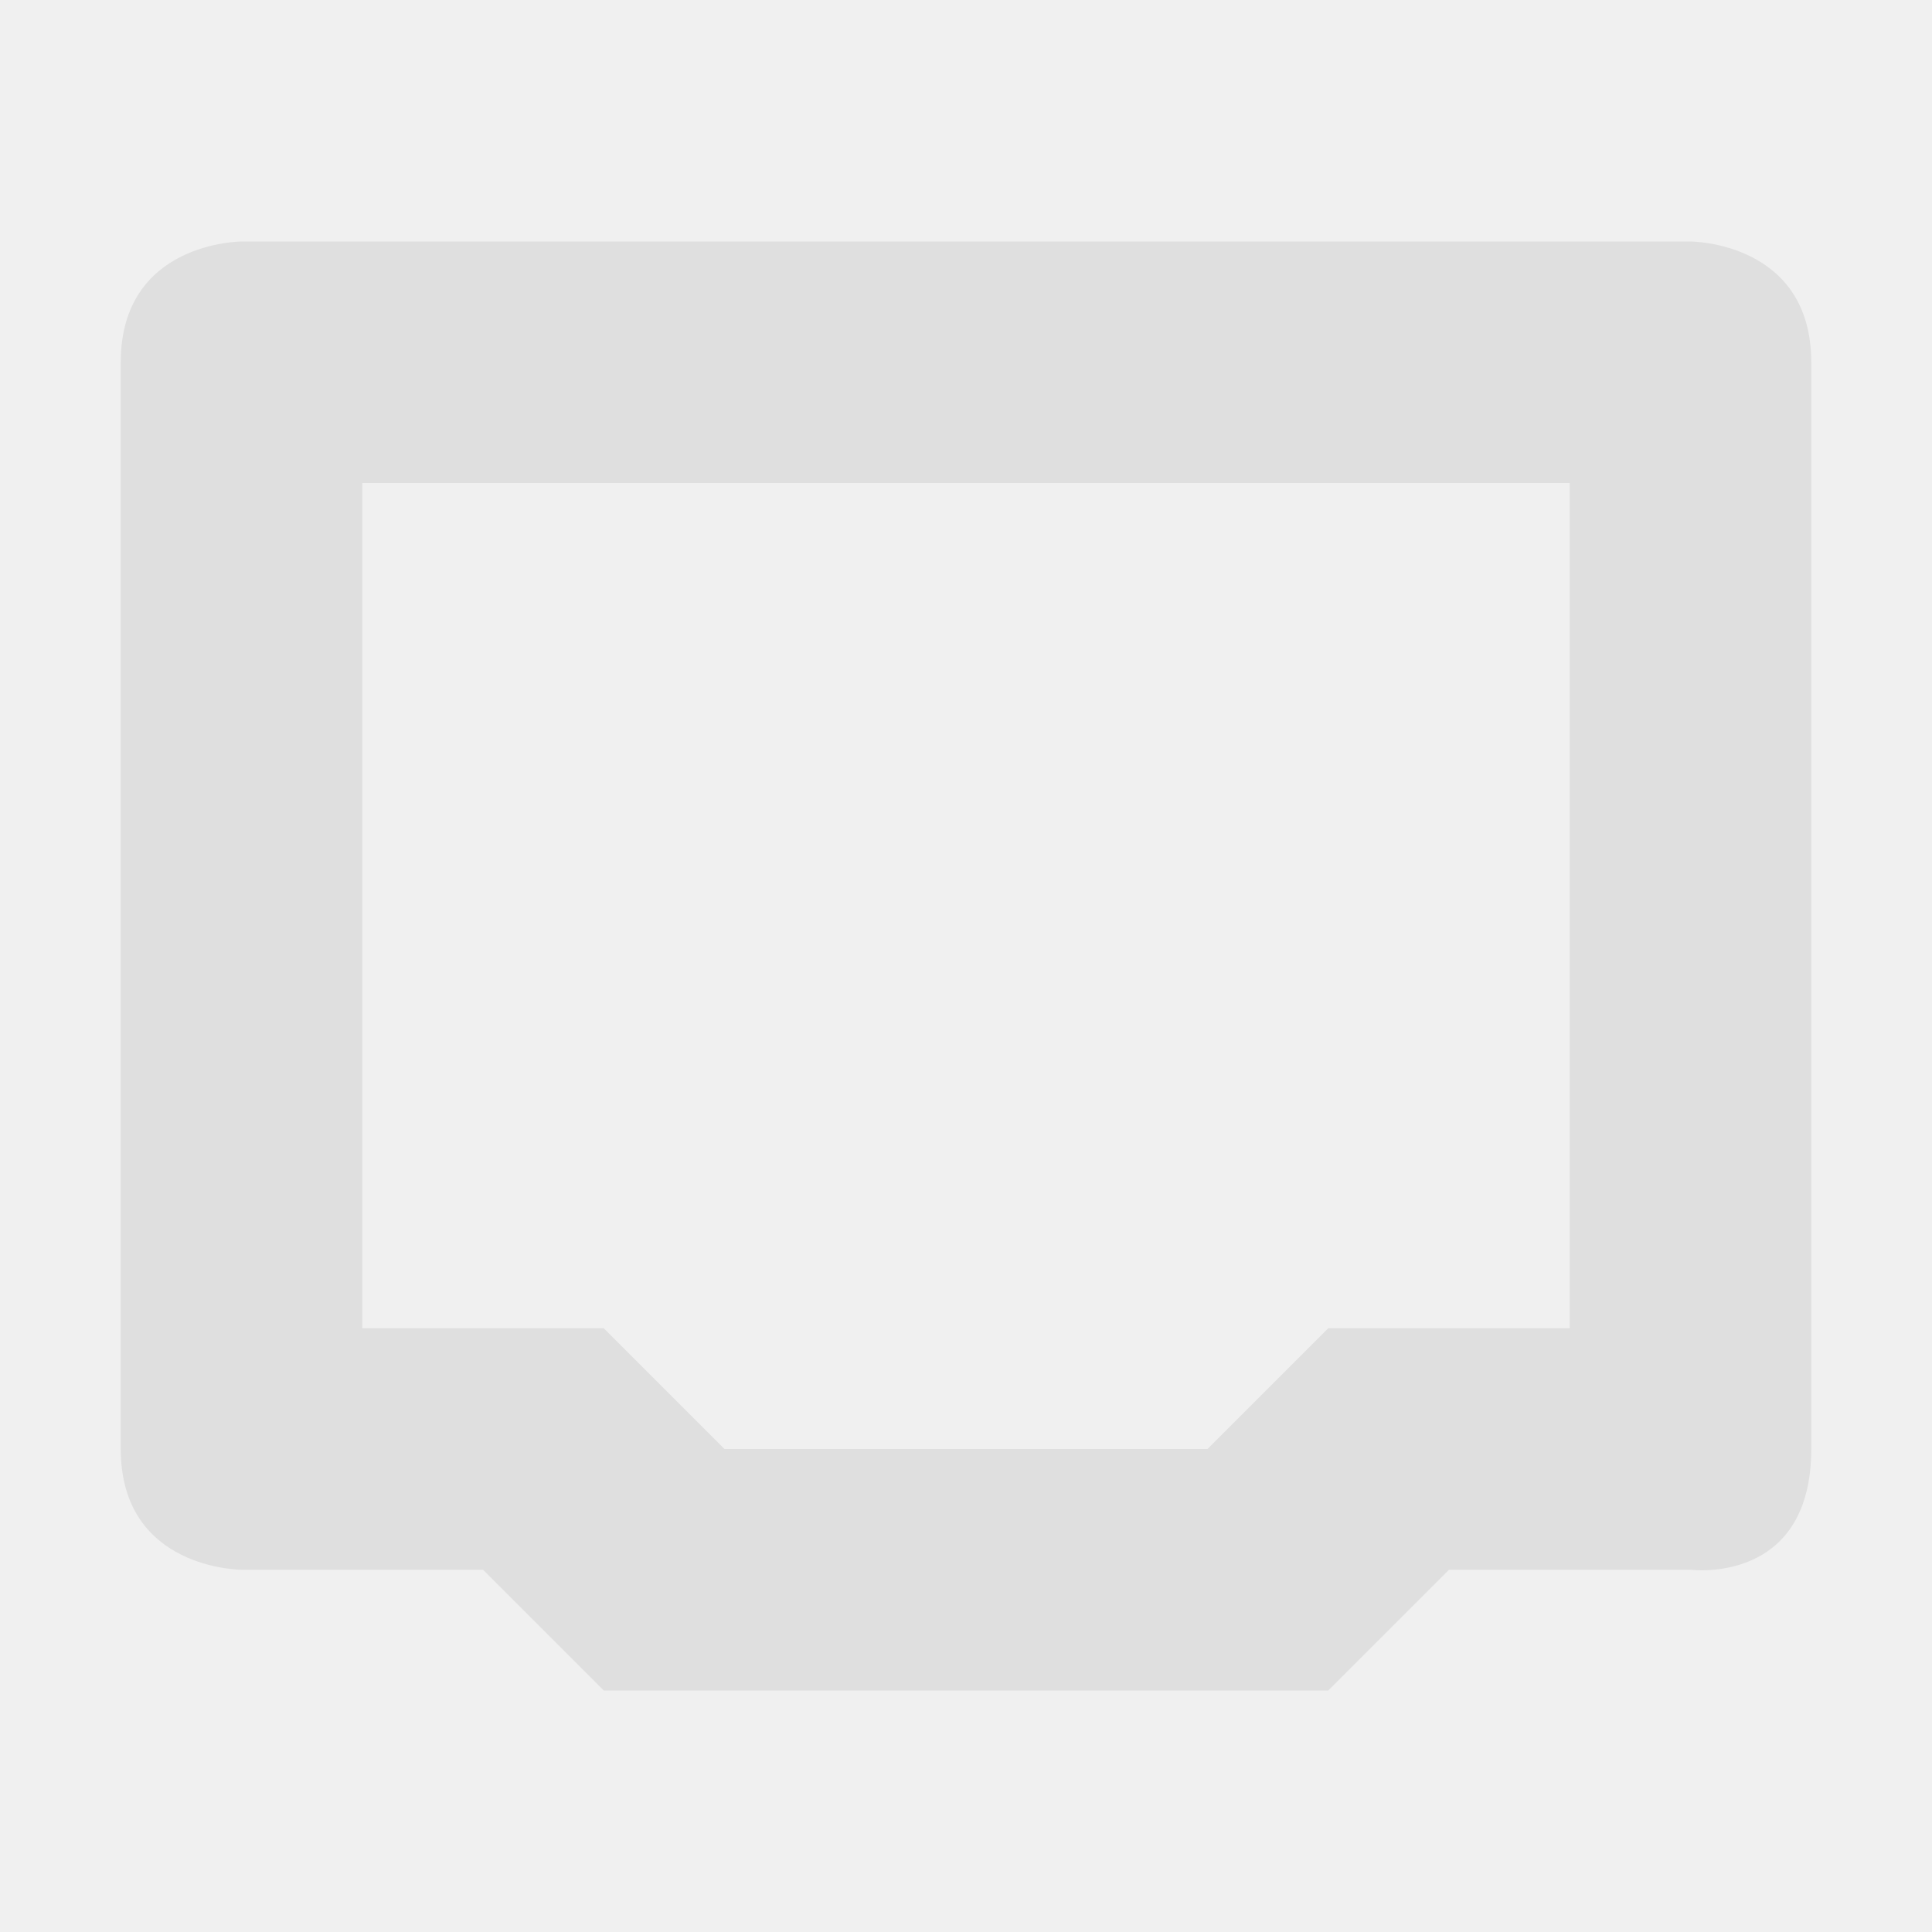
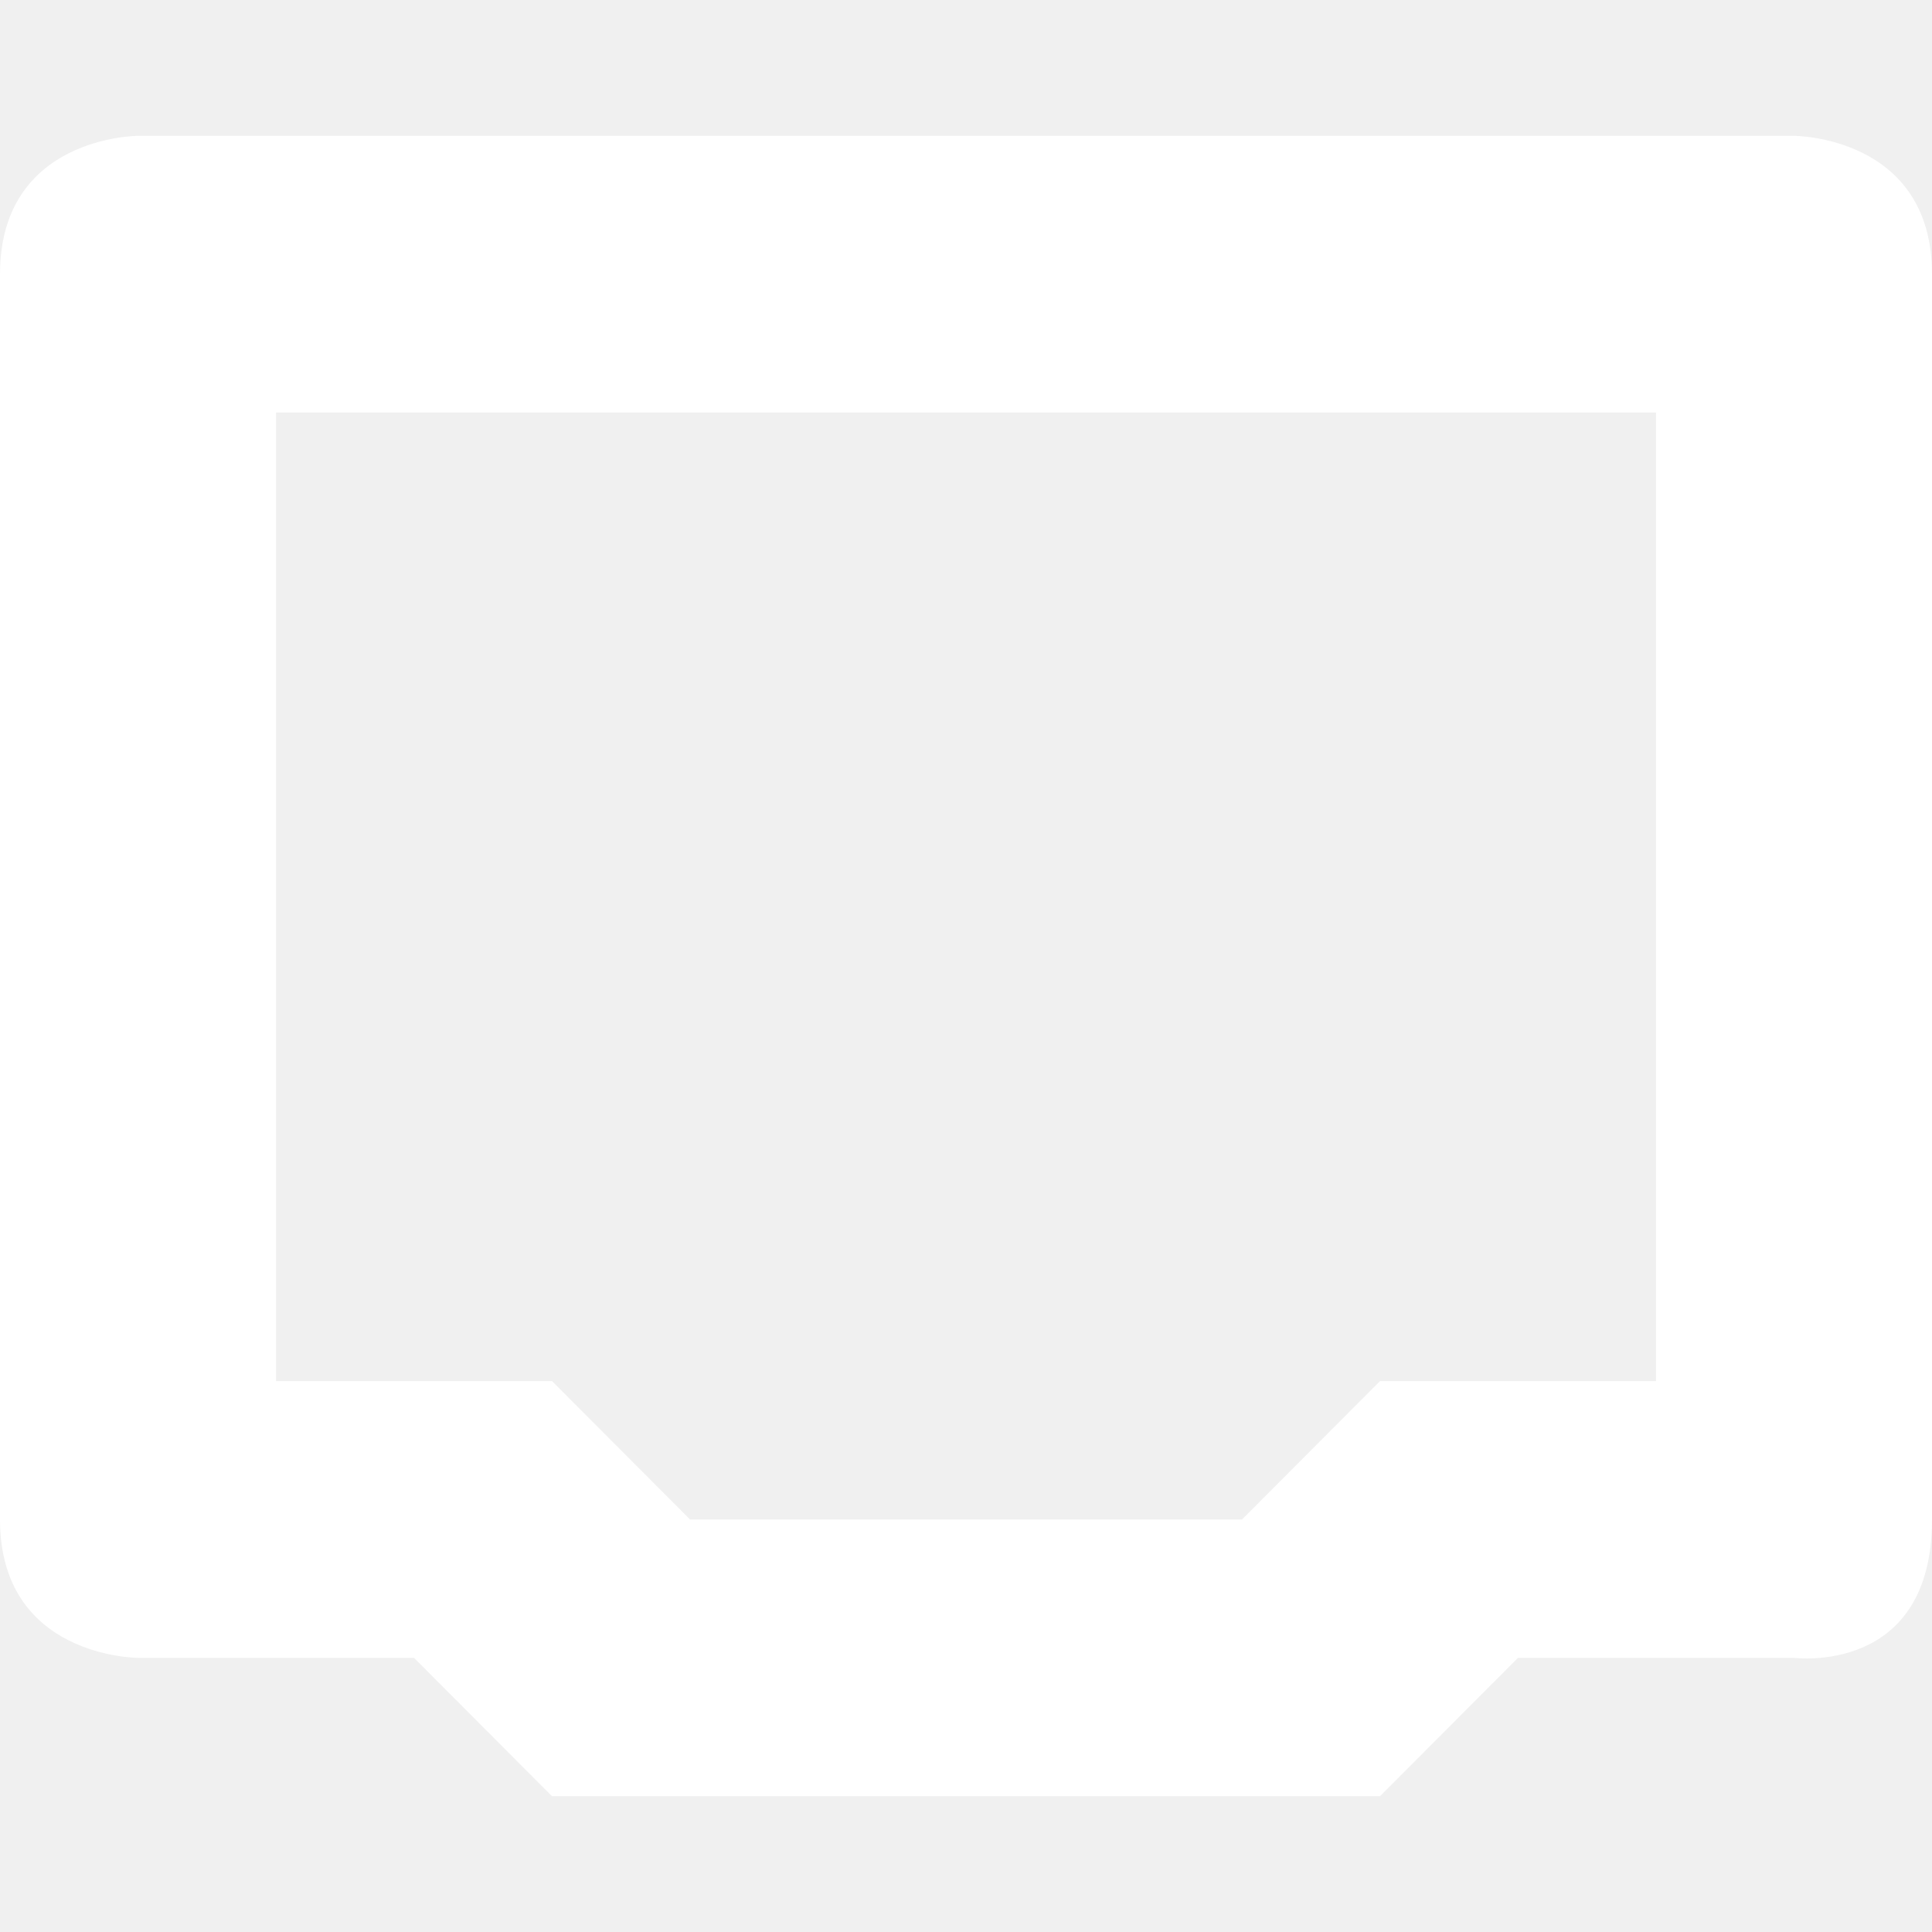
- <svg xmlns="http://www.w3.org/2000/svg" width="16" height="16" version="1.1">
-   <path style="fill:#dfdfdf" d="M 2,2 C 2,2 1,2 1,3 V 12 C 1,13 2,13 2,13 H 4 L 5,14 H 11 L 12,13 H 14 C 14,13 15,13.13 15,12 V 3 C 15,2 14,2 14,2 Z M 3,4 H 13 V 11 H 11 L 10,12 H 6 L 5,11 H 3 Z" />
+ <svg xmlns="http://www.w3.org/2000/svg" width="32" height="32" version="1.1">
+   <path d="m2.286 2.25s-2.286 0-2.286 2.292v20.625c0 2.292 2.286 2.292 2.286 2.292h4.571l2.286 2.292h13.714l2.286-2.292h4.571s2.286 0.298 2.286-2.292v-20.625c0-2.292-2.286-2.292-2.286-2.292zm2.286 4.583h22.857v16.042h-4.571l-2.286 2.292h-9.143l-2.286-2.292h-4.571z" fill="#fff" stroke-width="2.289" />
</svg>
